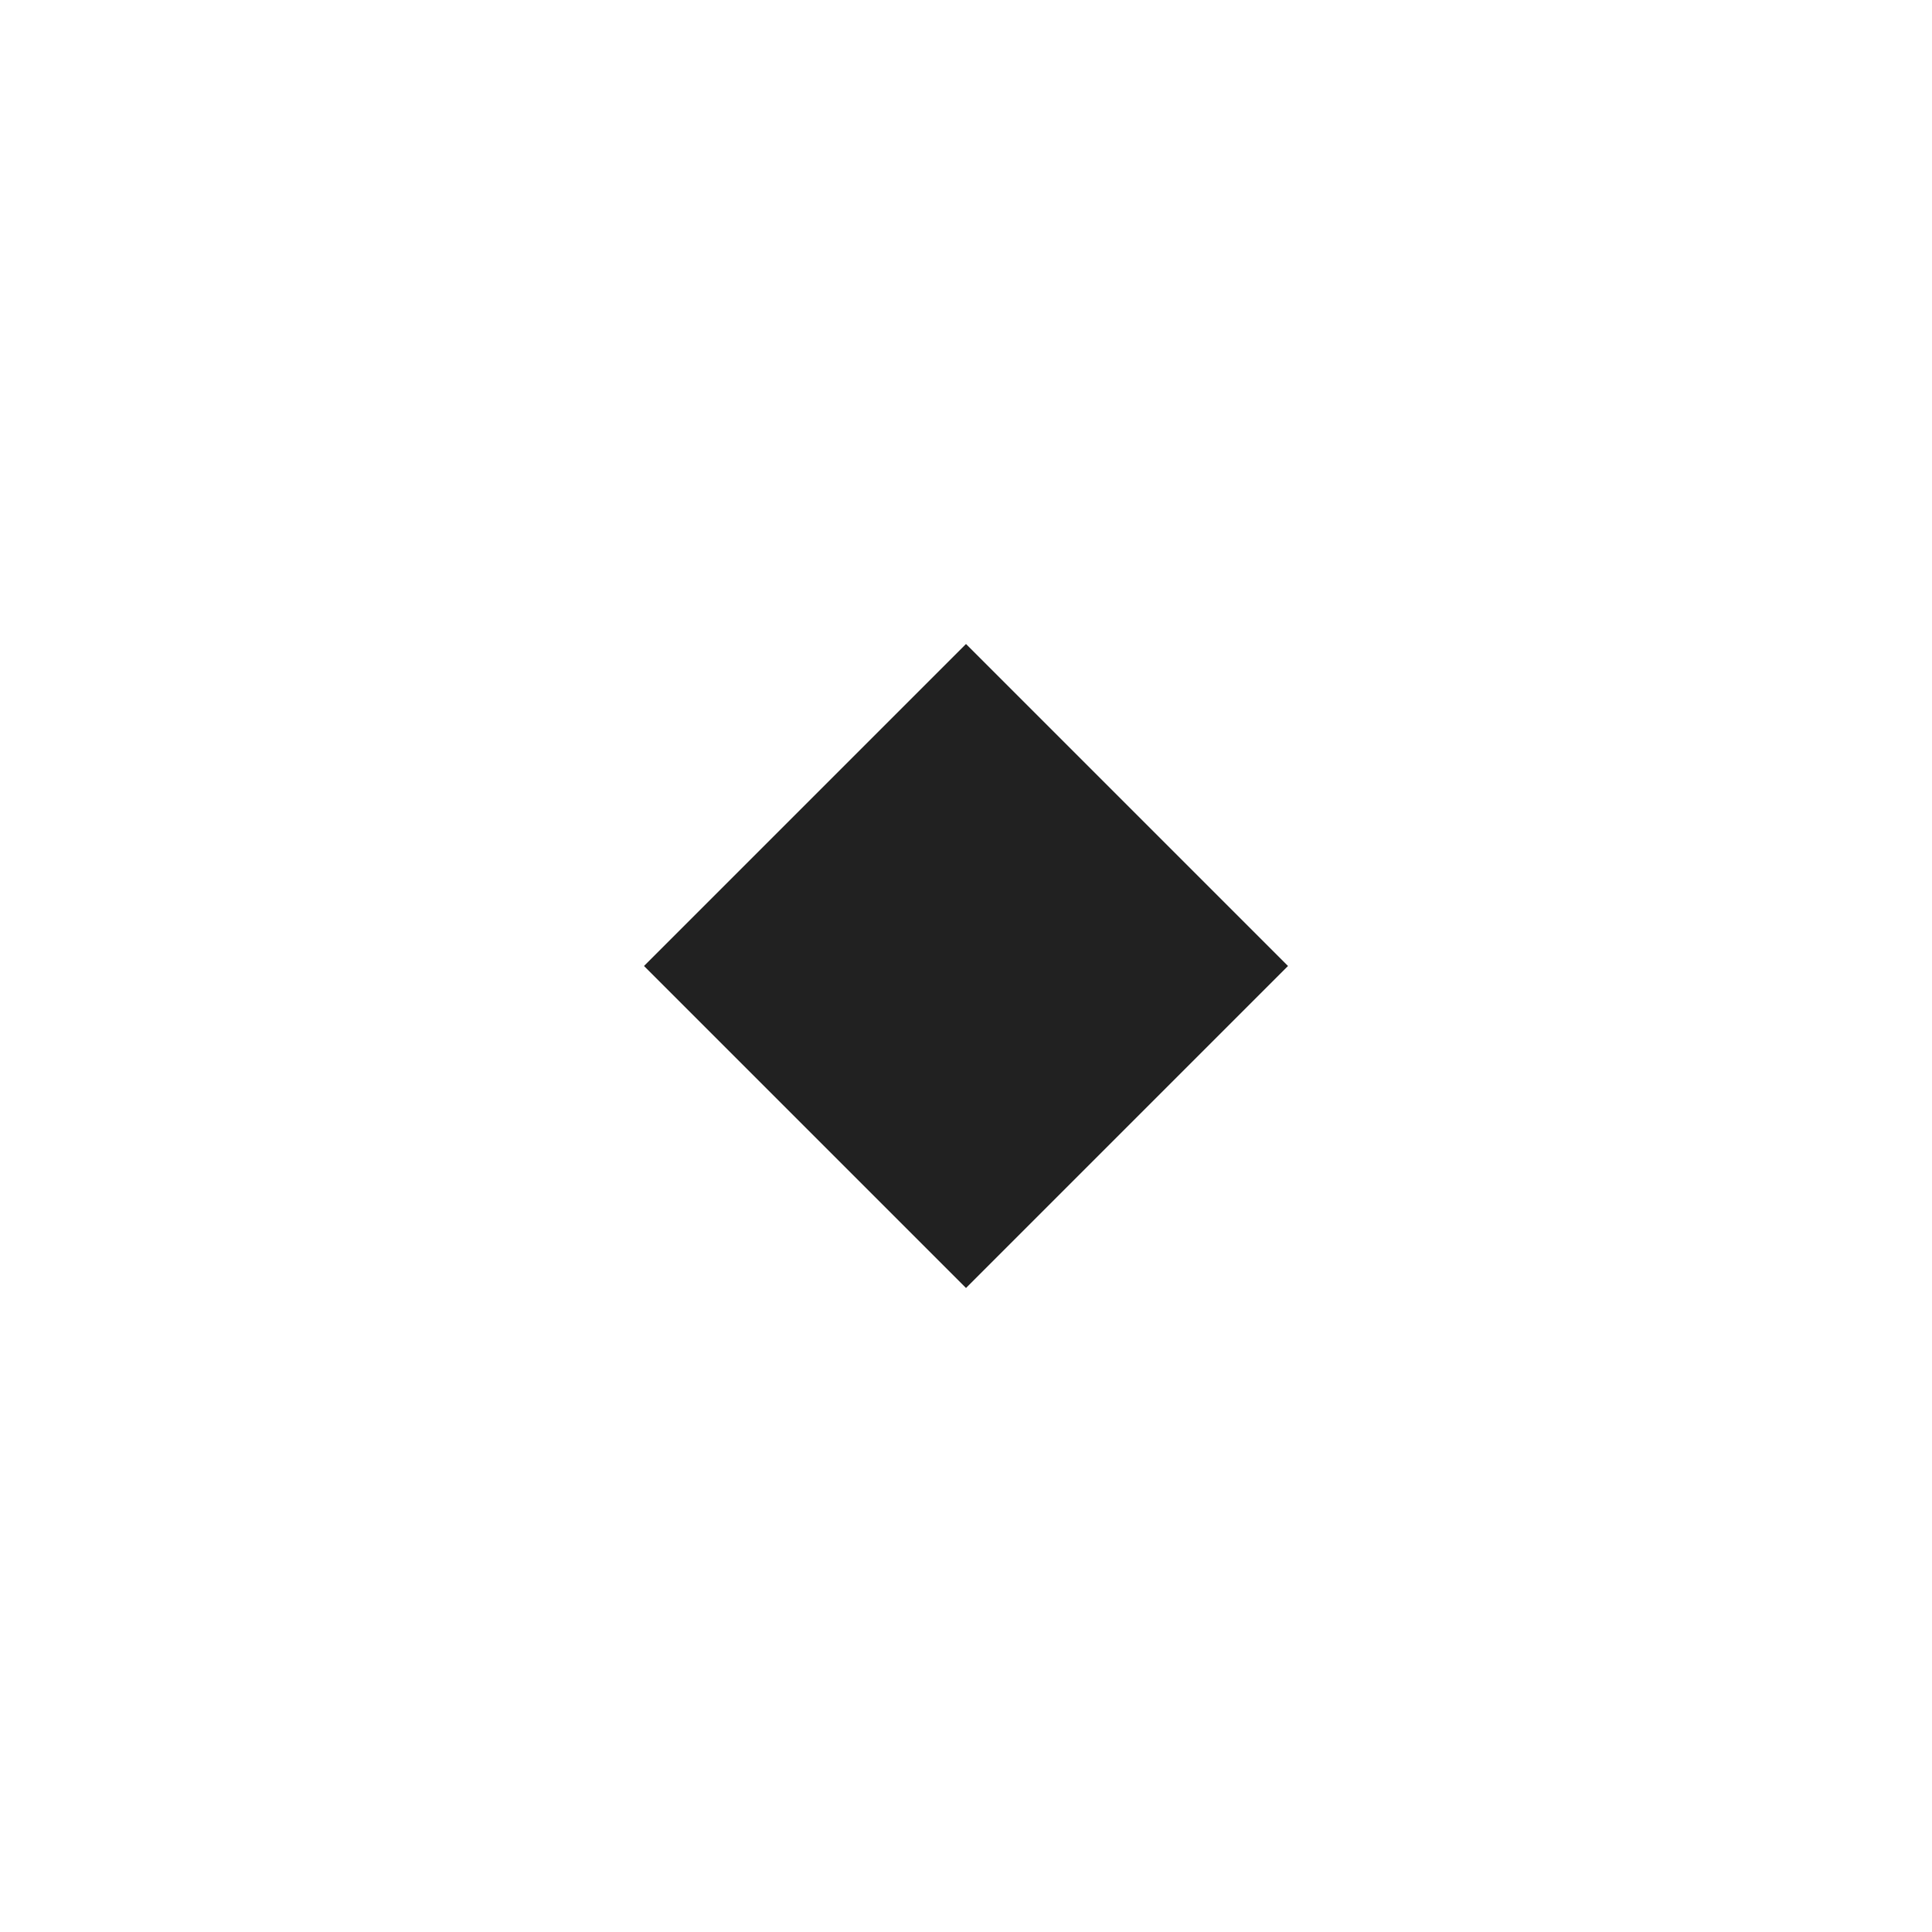
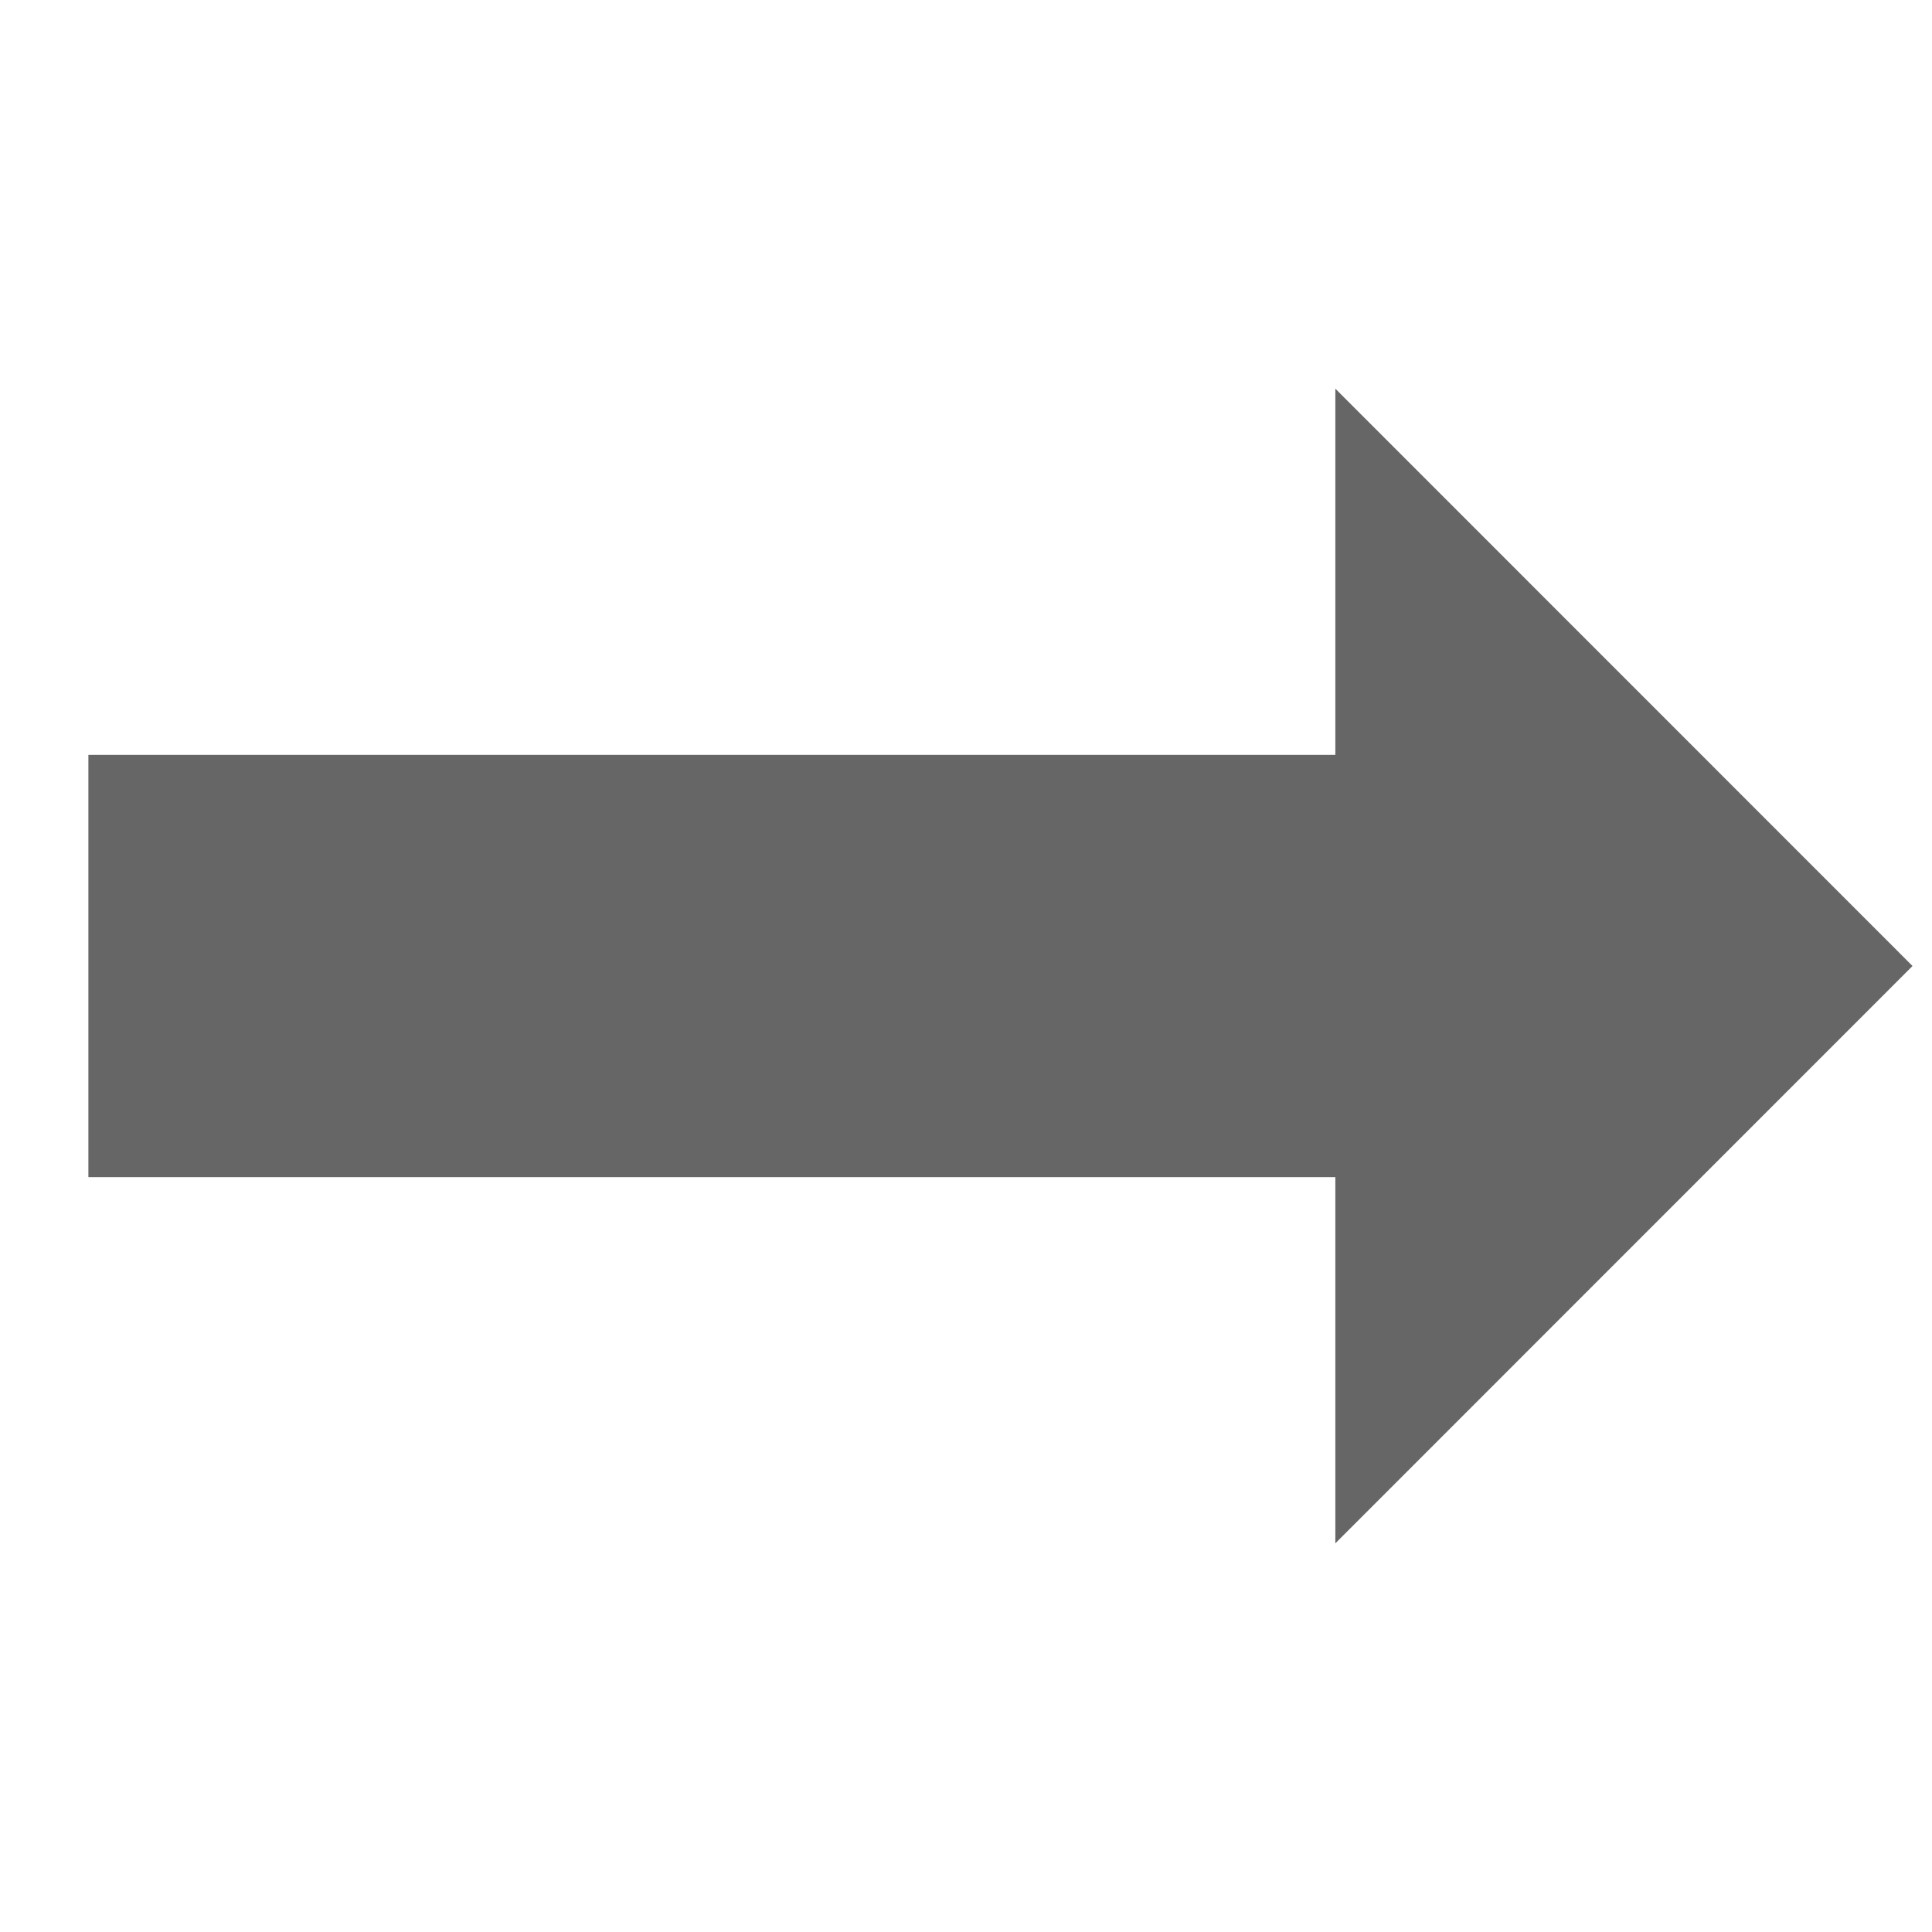
- <svg xmlns="http://www.w3.org/2000/svg" width="24" height="24" viewBox="0 0 24 24" fill="none">
-   <path d="M12 16L16 12H8L12 16Z" fill="#212121" />
-   <path d="M12 8L16 12H8L12 8Z" fill="#212121" />
+ <svg xmlns="http://www.w3.org/2000/svg" width="24" height="24" viewBox="0 0 24 24" fill="none" version="1.1" id="svg2">
+   <defs id="defs2" />
+   <path id="path2" style="stroke-width:1.793;fill:#666666" d="M 16.588 4.828 L 16.588 9.377 L 1.098 9.377 L 1.098 14.623 L 16.588 14.623 L 16.588 19.172 L 23.758 12 L 16.588 4.828 z " />
</svg>
